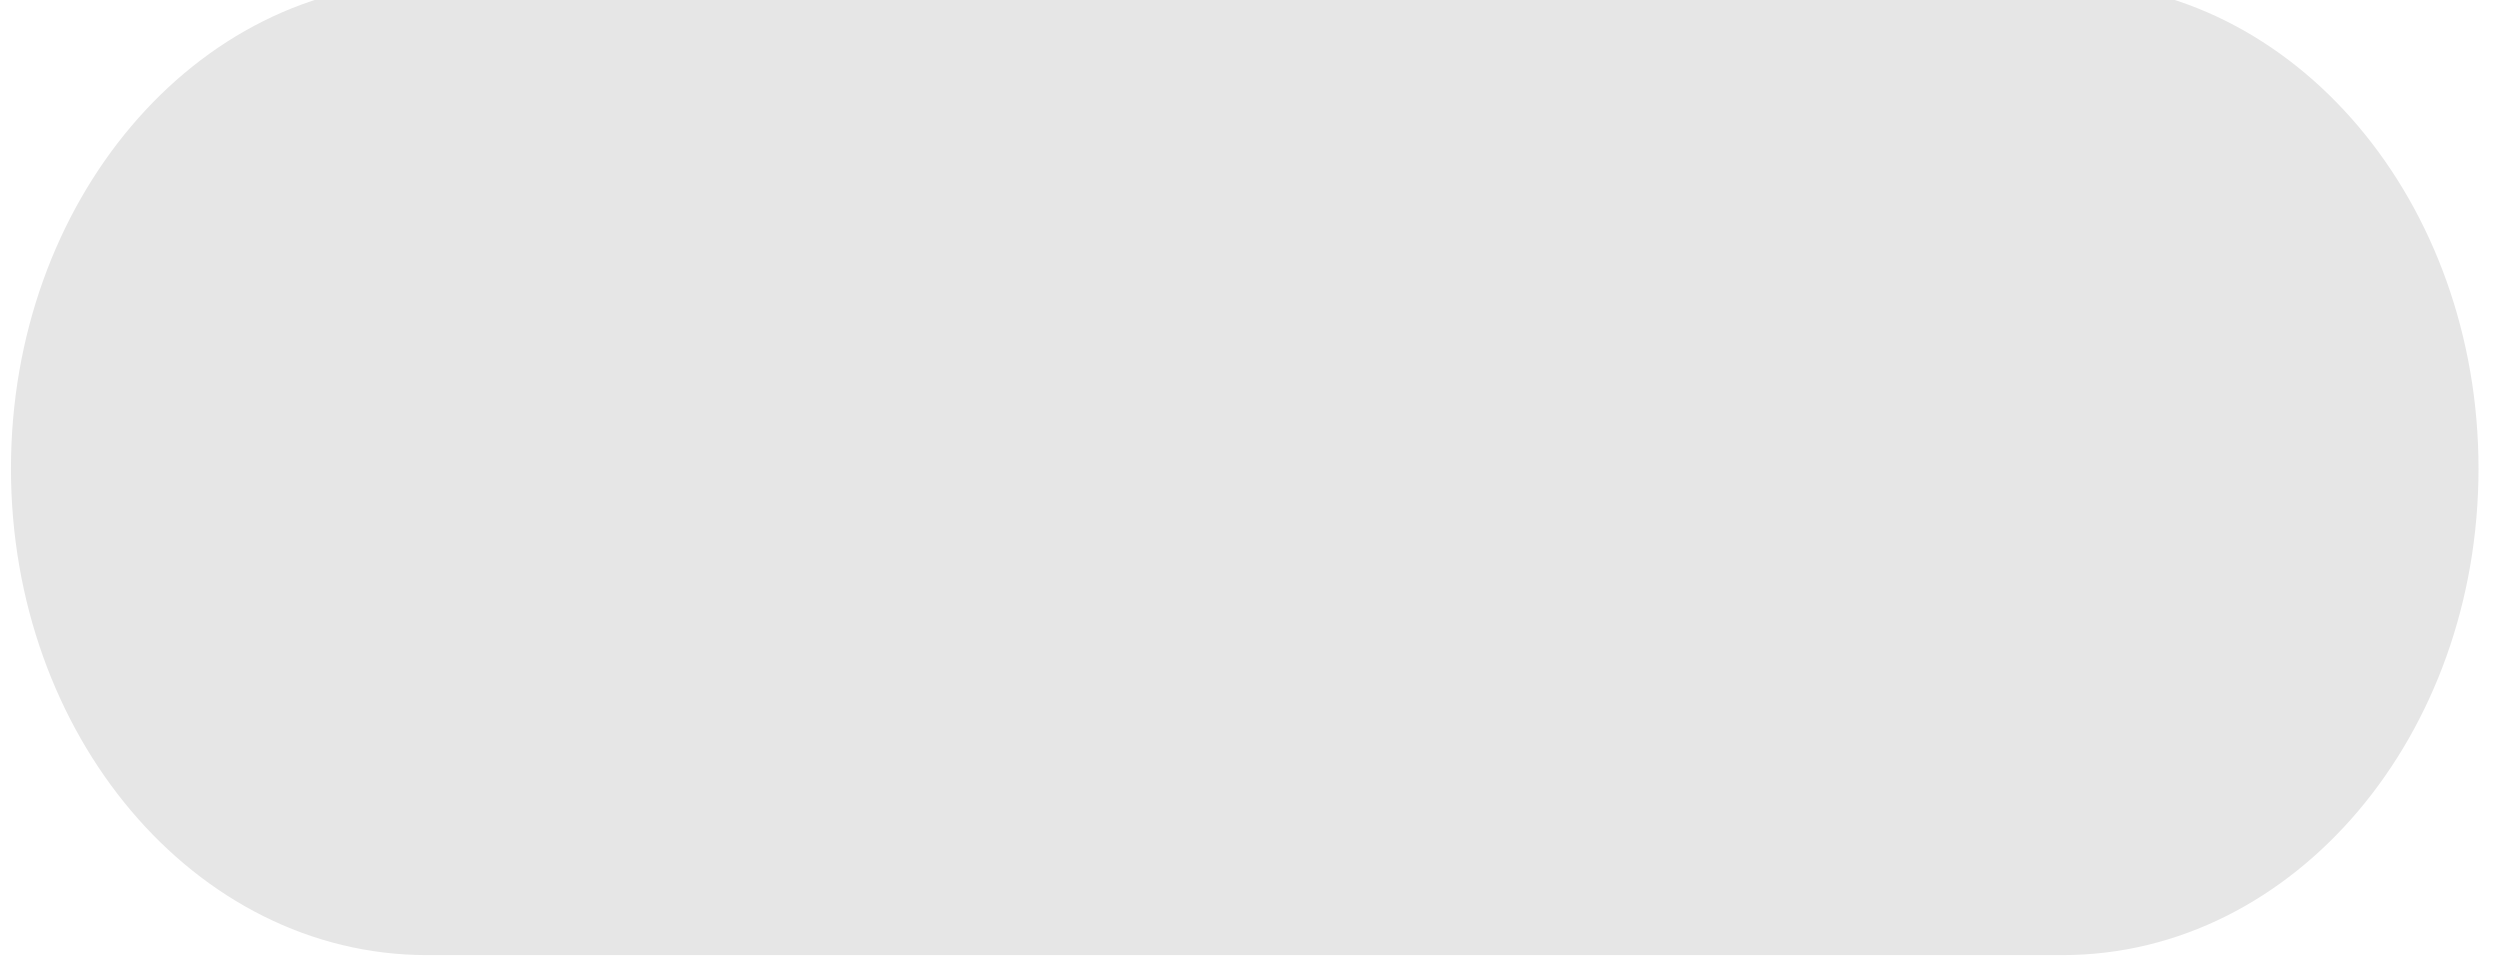
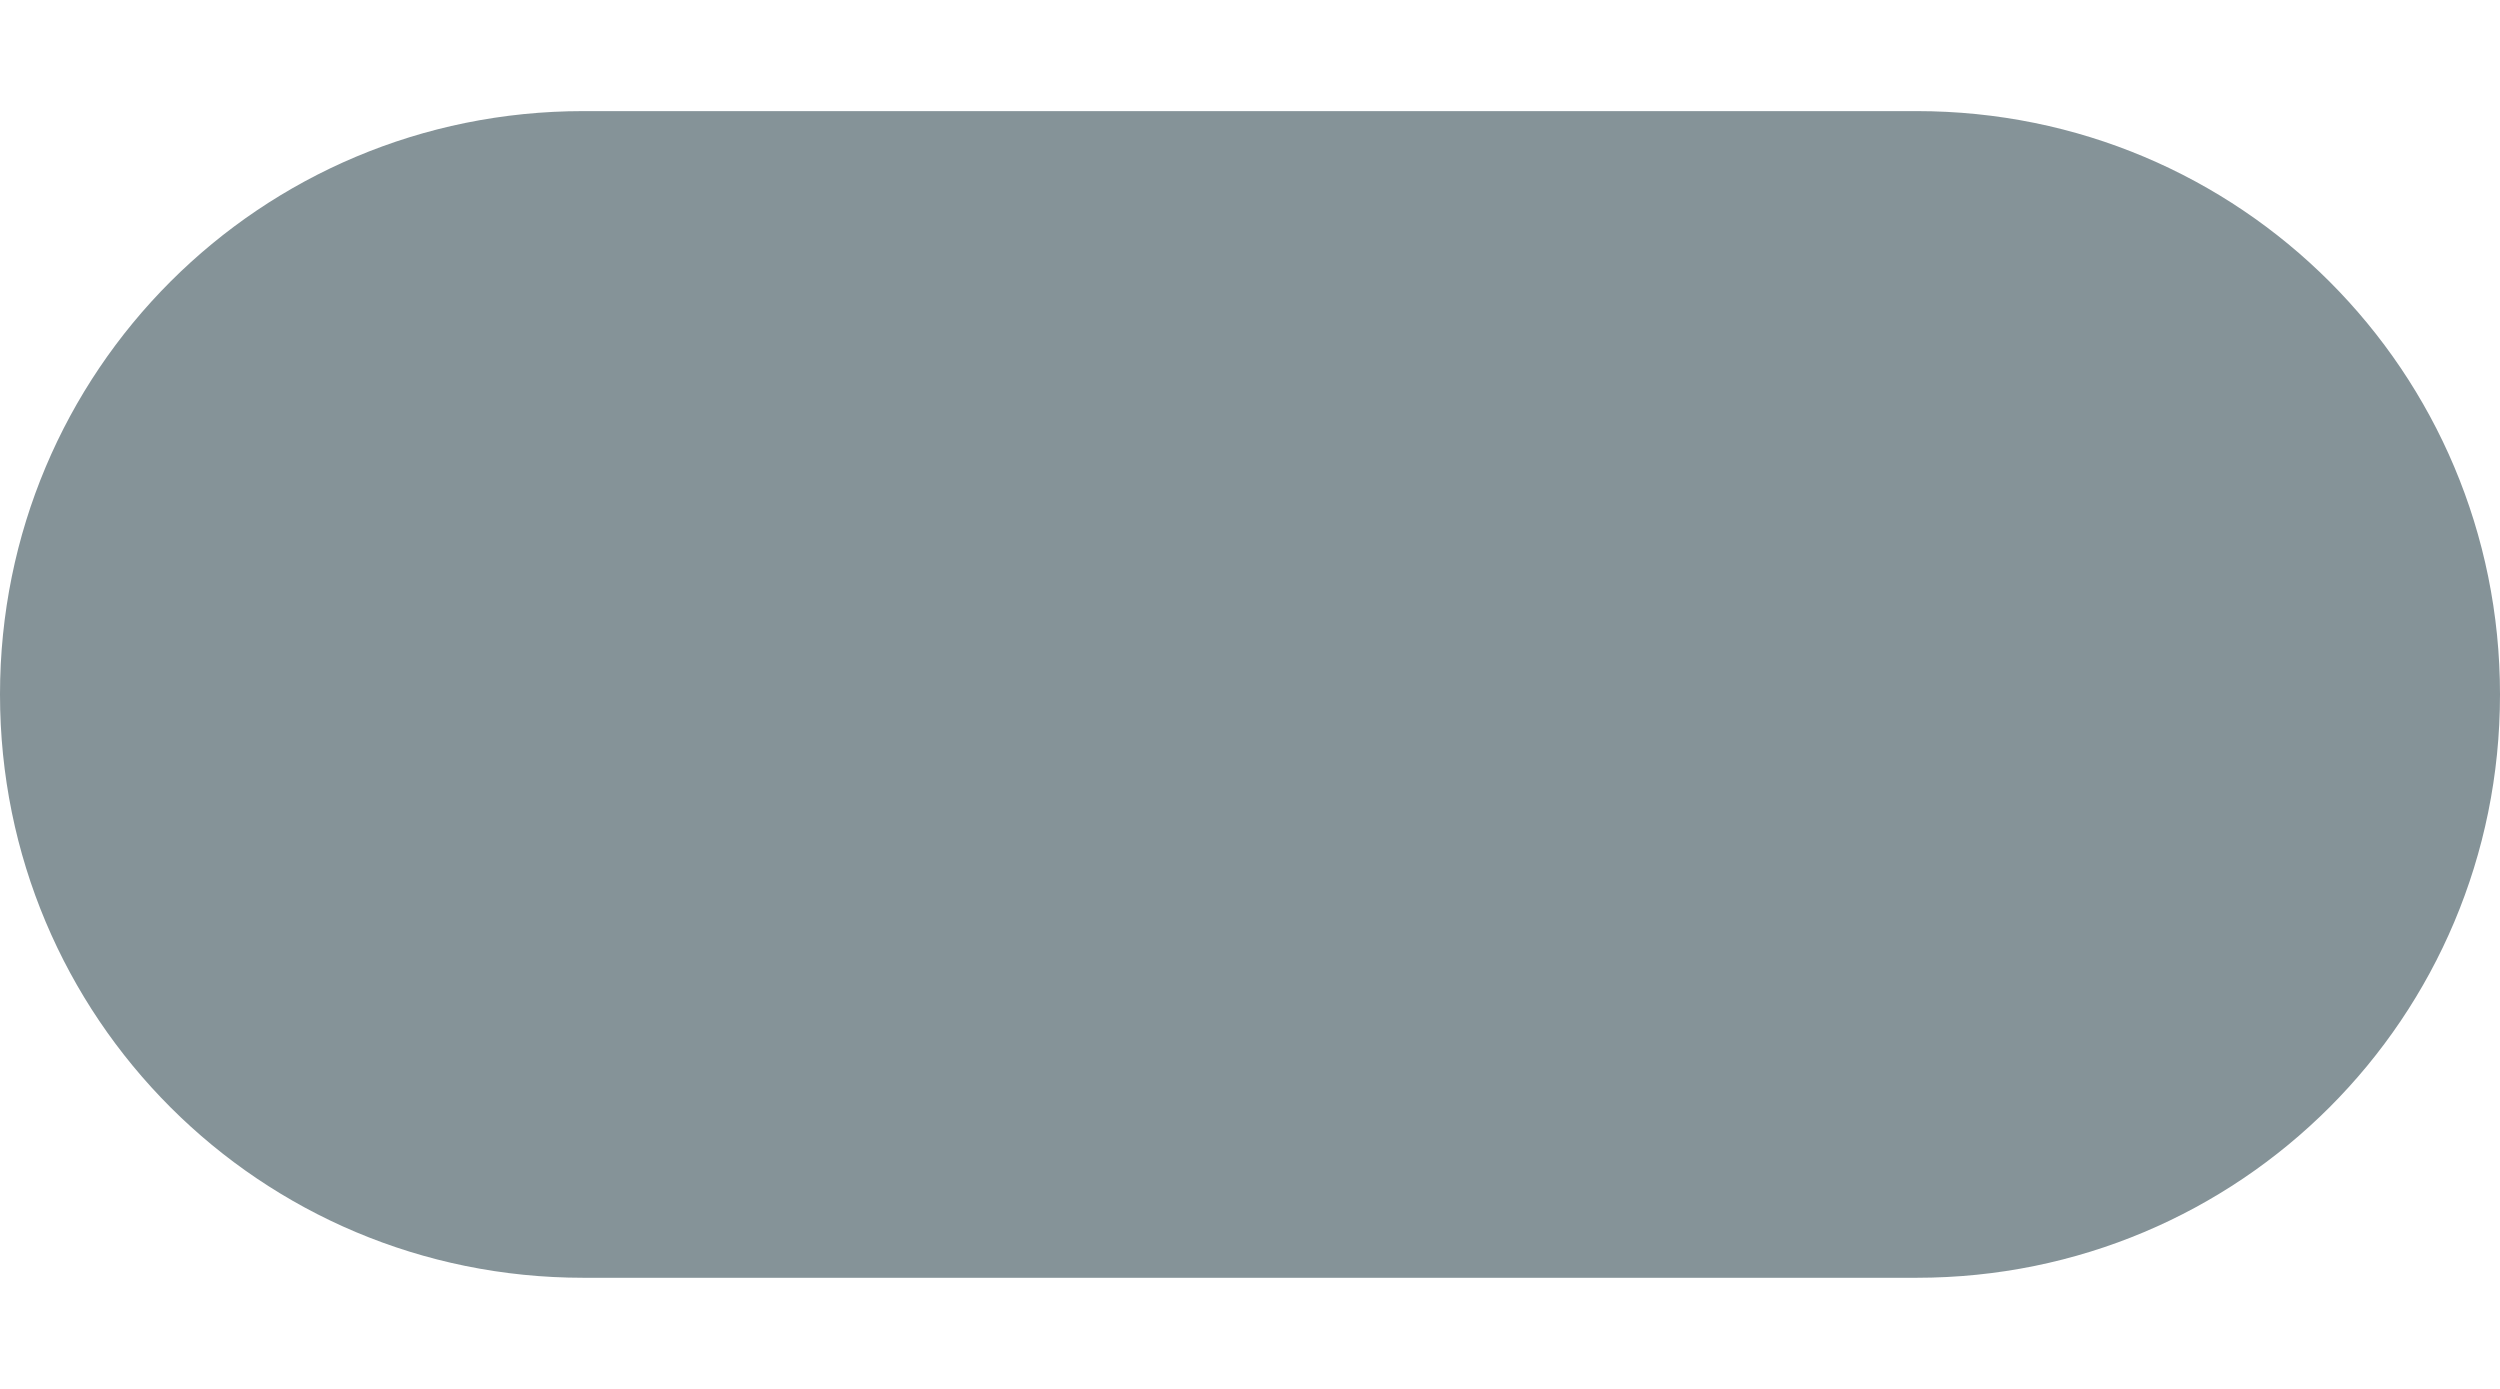
- <svg xmlns="http://www.w3.org/2000/svg" xmlns:ns1="http://www.openswatchbook.org/uri/2009/osb" xmlns:xlink="http://www.w3.org/1999/xlink" width="52" height="20" id="svg7539" version="1.1">
-   <defs id="defs7541">
-     <linearGradient id="linearGradient4203" ns1:paint="gradient">
-       <stop style="stop-color:#e6e6e6;stop-opacity:1;" offset="0" id="stop4205" />
-       <stop style="stop-color:#e6e6e6;stop-opacity:0;" offset="1" id="stop4207" />
-     </linearGradient>
-     <marker orient="auto" refY="0" refX="0" id="Arrow1Lend" style="overflow:visible">
-       <path id="path3813" d="M 0,0 5,-5 -12.5,0 5,5 0,0 Z" style="fill-rule:evenodd;stroke:#000000;stroke-width:1pt" transform="matrix(-0.8,0,0,-0.8,-10,0)" />
-     </marker>
-     <marker orient="auto" refY="0" refX="0" id="Arrow1Lstart" style="overflow:visible">
-       <path id="path3810" d="M 0,0 5,-5 -12.5,0 5,5 0,0 Z" style="fill-rule:evenodd;stroke:#000000;stroke-width:1pt" transform="matrix(0.8,0,0,0.8,10,0)" />
-     </marker>
-     <linearGradient id="linearGradient3837">
-       <stop style="stop-color:#000000;stop-opacity:0.447;" offset="0" id="stop3839" />
-       <stop id="stop3841" offset="0.476" style="stop-color:#000000;stop-opacity:0.275;" />
-       <stop style="stop-color:#000000;stop-opacity:0.255;" offset="0.974" id="stop3843" />
-       <stop style="stop-color:#000000;stop-opacity:0.188;" offset="1" id="stop3845" />
-     </linearGradient>
-     <linearGradient id="linearGradient3819">
-       <stop style="stop-color:#000000;stop-opacity:0.447;" offset="0" id="stop3821" />
-       <stop id="stop3823" offset="0.048" style="stop-color:#000000;stop-opacity:1" />
-       <stop style="stop-color:#000000;stop-opacity:0.255;" offset="0.974" id="stop3825" />
-       <stop style="stop-color:#000000;stop-opacity:0.188;" offset="1" id="stop3827" />
-     </linearGradient>
-     <linearGradient xlink:href="#linearGradient4929-9-0-03-2-2-2-3-9-7-3-7-7-2-6-3-4-7-3-3" id="linearGradient7362" gradientUnits="userSpaceOnUse" gradientTransform="matrix(0.7662338,0,0,1.095238,-297.6493,-420.3883)" x1="617.509" y1="446.545" x2="617.509" y2="457.801" />
-     <linearGradient id="linearGradient4929-9-0-03-2-2-2-3-9-7-3-7-7-2-6-3-4-7-3-3">
-       <stop id="stop4931-7-3-3-9-6-4-6-1-9-5-2-4-0-3-4-8-9-6-8" style="stop-color:#ffffff;stop-opacity:1" offset="0" />
-       <stop id="stop4933-0-1-2-7-9-6-0-7-8-0-4-1-4-6-6-1-0-2-4" style="stop-color:#ffffff;stop-opacity:0" offset="1" />
-     </linearGradient>
-     <linearGradient xlink:href="#linearGradient4695-1-4-3-5-0-6" id="linearGradient7365" gradientUnits="userSpaceOnUse" gradientTransform="matrix(0.2422908,0,0,0.9047619,83.97378,-280.6678)" x1="292.857" y1="211.076" x2="292.857" y2="233.827" />
-     <linearGradient id="linearGradient4695-1-4-3-5-0-6">
-       <stop id="stop4697-9-9-7-0-1-5" style="stop-color:#000000;stop-opacity:0.33;" offset="0" />
-       <stop id="stop4699-5-8-9-0-4-0" style="stop-color:#000000;stop-opacity:0" offset="1" />
-     </linearGradient>
-     <linearGradient id="linearGradient4751-5-4-1-2-9-1-2-3-365-589-154-4-7-64-3-8-6-5-3">
-       <stop id="stop9737-3-0-8-1-8-3-3-0" style="stop-color:#ffffff;stop-opacity:1" offset="0" />
-       <stop id="stop9739-4-8-0-7-48-9-7-7" style="stop-color:#ebebeb;stop-opacity:1" offset="1" />
-     </linearGradient>
-     <linearGradient y2="266.218" x2="257.578" y1="289.329" x1="257.578" gradientTransform="matrix(2.065481,0,0,1.038461,-6.556808,-369.6725)" gradientUnits="userSpaceOnUse" id="linearGradient7810" xlink:href="#linearGradient4751-5-4-1-2-9-1-2-3-365-589-154-4-7-64-3-8-6-5-3" />
-     <linearGradient gradientTransform="matrix(0.4117647,0,0,0.4117647,-2.17647,-3)" gradientUnits="userSpaceOnUse" xlink:href="#linearGradient4215-8-4-7-28" id="linearGradient6387" y2="8.093" x2="38.977" y1="59.968" x1="38.977" />
-     <linearGradient gradientTransform="matrix(0.5135135,0,0,0.5135135,-25.83613,-2.02128)" gradientUnits="userSpaceOnUse" xlink:href="#linearGradient4011-9-9-70-6-4" id="linearGradient6377" y2="44.341" x2="71.204" y1="6.238" x1="71.204" />
-     <linearGradient id="linearGradient4215-8-4-7-28">
-       <stop offset="0" style="stop-color:#bdbdbd;stop-opacity:1;" id="stop4217-1-2-7-5" />
-       <stop offset="1" style="stop-color:#bdbdbd;stop-opacity:1;" id="stop4219-3-4-5-0" />
-     </linearGradient>
-     <linearGradient id="linearGradient4011-9-9-70-6-4">
-       <stop offset="0" style="stop-color:#ffffff;stop-opacity:1" id="stop4013-5-4-3-4-3" />
-       <stop offset="0.508" style="stop-color:#ffffff;stop-opacity:0.235" id="stop4015-1-5-70-6-7" />
-       <stop offset="0.835" style="stop-color:#ffffff;stop-opacity:0.157" id="stop4017-7-0-13-7-0" />
-       <stop offset="1" style="stop-color:#ffffff;stop-opacity:0.392" id="stop4019-1-12-7-5-0" />
-     </linearGradient>
-     <linearGradient xlink:href="#linearGradient27416-1" id="linearGradient3012" gradientUnits="userSpaceOnUse" gradientTransform="matrix(2.785809,0,0,0.9719081,-1785.294,-614.8992)" x1="731.057" y1="654.815" x2="731.057" y2="619.307" />
-     <linearGradient id="linearGradient27416-1">
-       <stop id="stop27420-2" style="stop-color:#55c1ec;stop-opacity:1" offset="0" />
-       <stop id="stop27422-3" style="stop-color:#3689e6;stop-opacity:1" offset="1" />
-     </linearGradient>
-     <linearGradient y2="619.307" x2="731.057" y1="654.815" x1="731.057" gradientTransform="matrix(2.785809,0,0,0.9719081,-1900.78,-706.9847)" gradientUnits="userSpaceOnUse" id="linearGradient6179" xlink:href="#linearGradient27416-1" />
-     <linearGradient id="linearGradient27416-1-7">
-       <stop id="stop27420-2-2" style="stop-color:#55c1ec;stop-opacity:1" offset="0" />
-       <stop id="stop27422-3-0" style="stop-color:#3689e6;stop-opacity:1" offset="1" />
-     </linearGradient>
-     <linearGradient y2="619.307" x2="731.057" y1="654.815" x1="731.057" gradientTransform="matrix(2.785809,0,0,0.9719081,-1783.794,-616.399)" gradientUnits="userSpaceOnUse" id="linearGradient3063" xlink:href="#linearGradient27416-1-7" />
-     <linearGradient xlink:href="#linearGradient3768" id="linearGradient3818" gradientUnits="userSpaceOnUse" x1="8" y1="1" x2="8" y2="14" gradientTransform="matrix(0.8666702,0,0,0.9285741,1.066641,1037.397)" />
-     <linearGradient id="linearGradient3768">
-       <stop id="stop3770" offset="0" style="stop-color:#000000;stop-opacity:0.447;" />
-       <stop style="stop-color:#000000;stop-opacity:0.275;" offset="0.078" id="stop3778" />
-       <stop id="stop3774" offset="0.974" style="stop-color:#000000;stop-opacity:0.255;" />
-       <stop id="stop3776" offset="1" style="stop-color:#000000;stop-opacity:0.188;" />
-     </linearGradient>
-     <linearGradient y2="14" x2="8" y1="1" x1="8" gradientTransform="matrix(0.8666702,0,0,0.9285741,95.06665,-87.96501)" gradientUnits="userSpaceOnUse" id="linearGradient3021" xlink:href="#linearGradient3768" />
-     <linearGradient xlink:href="#linearGradient4215-8-4-7-28" id="linearGradient3816" x1="142" y1="-90" x2="142" y2="-69" gradientUnits="userSpaceOnUse" gradientTransform="matrix(1.003107,0,0,0.6750992,-0.4535751,-26.49162)" />
-     <linearGradient xlink:href="#linearGradient4695-1-4-3-5-0-6" id="linearGradient3897" gradientUnits="userSpaceOnUse" gradientTransform="matrix(0.2422908,0,0,0.9047619,82.47354,-289.1678)" x1="292.857" y1="211.076" x2="292.857" y2="233.827" />
-   </defs>
-   <g id="layer1" transform="translate(-116,88)">
-     <rect ry="10.186" rx="8.05" y="-87.772" x="116.828" height="19.038" width="50.125" id="rect3137" style="opacity:1;fill:#e6e6e6;fill-opacity:1;stroke:#e6e6e6;stroke-width:1.2;stroke-miterlimit:4;stroke-dasharray:none;stroke-opacity:1" />
-   </g>
+ <svg xmlns="http://www.w3.org/2000/svg" style="isolation:isolate" viewBox="0 0 45 25" width="45" height="25" version="1.1" id="svg11496">
+   <defs id="defs11500" />
+   <path id="rect27178" style="isolation:isolate;fill:#859398;fill-opacity:1;stroke-width:0" d="m 10.5,2 h 24 c 5.817,0 10.5,4.683 10.5,10.5 C 45,18.317 40.317,23 34.5,23 h -24 C 4.683,23 2e-7,18.317 2e-7,12.5 2e-7,6.683 4.683,2 10.5,2 Z" />
</svg>
